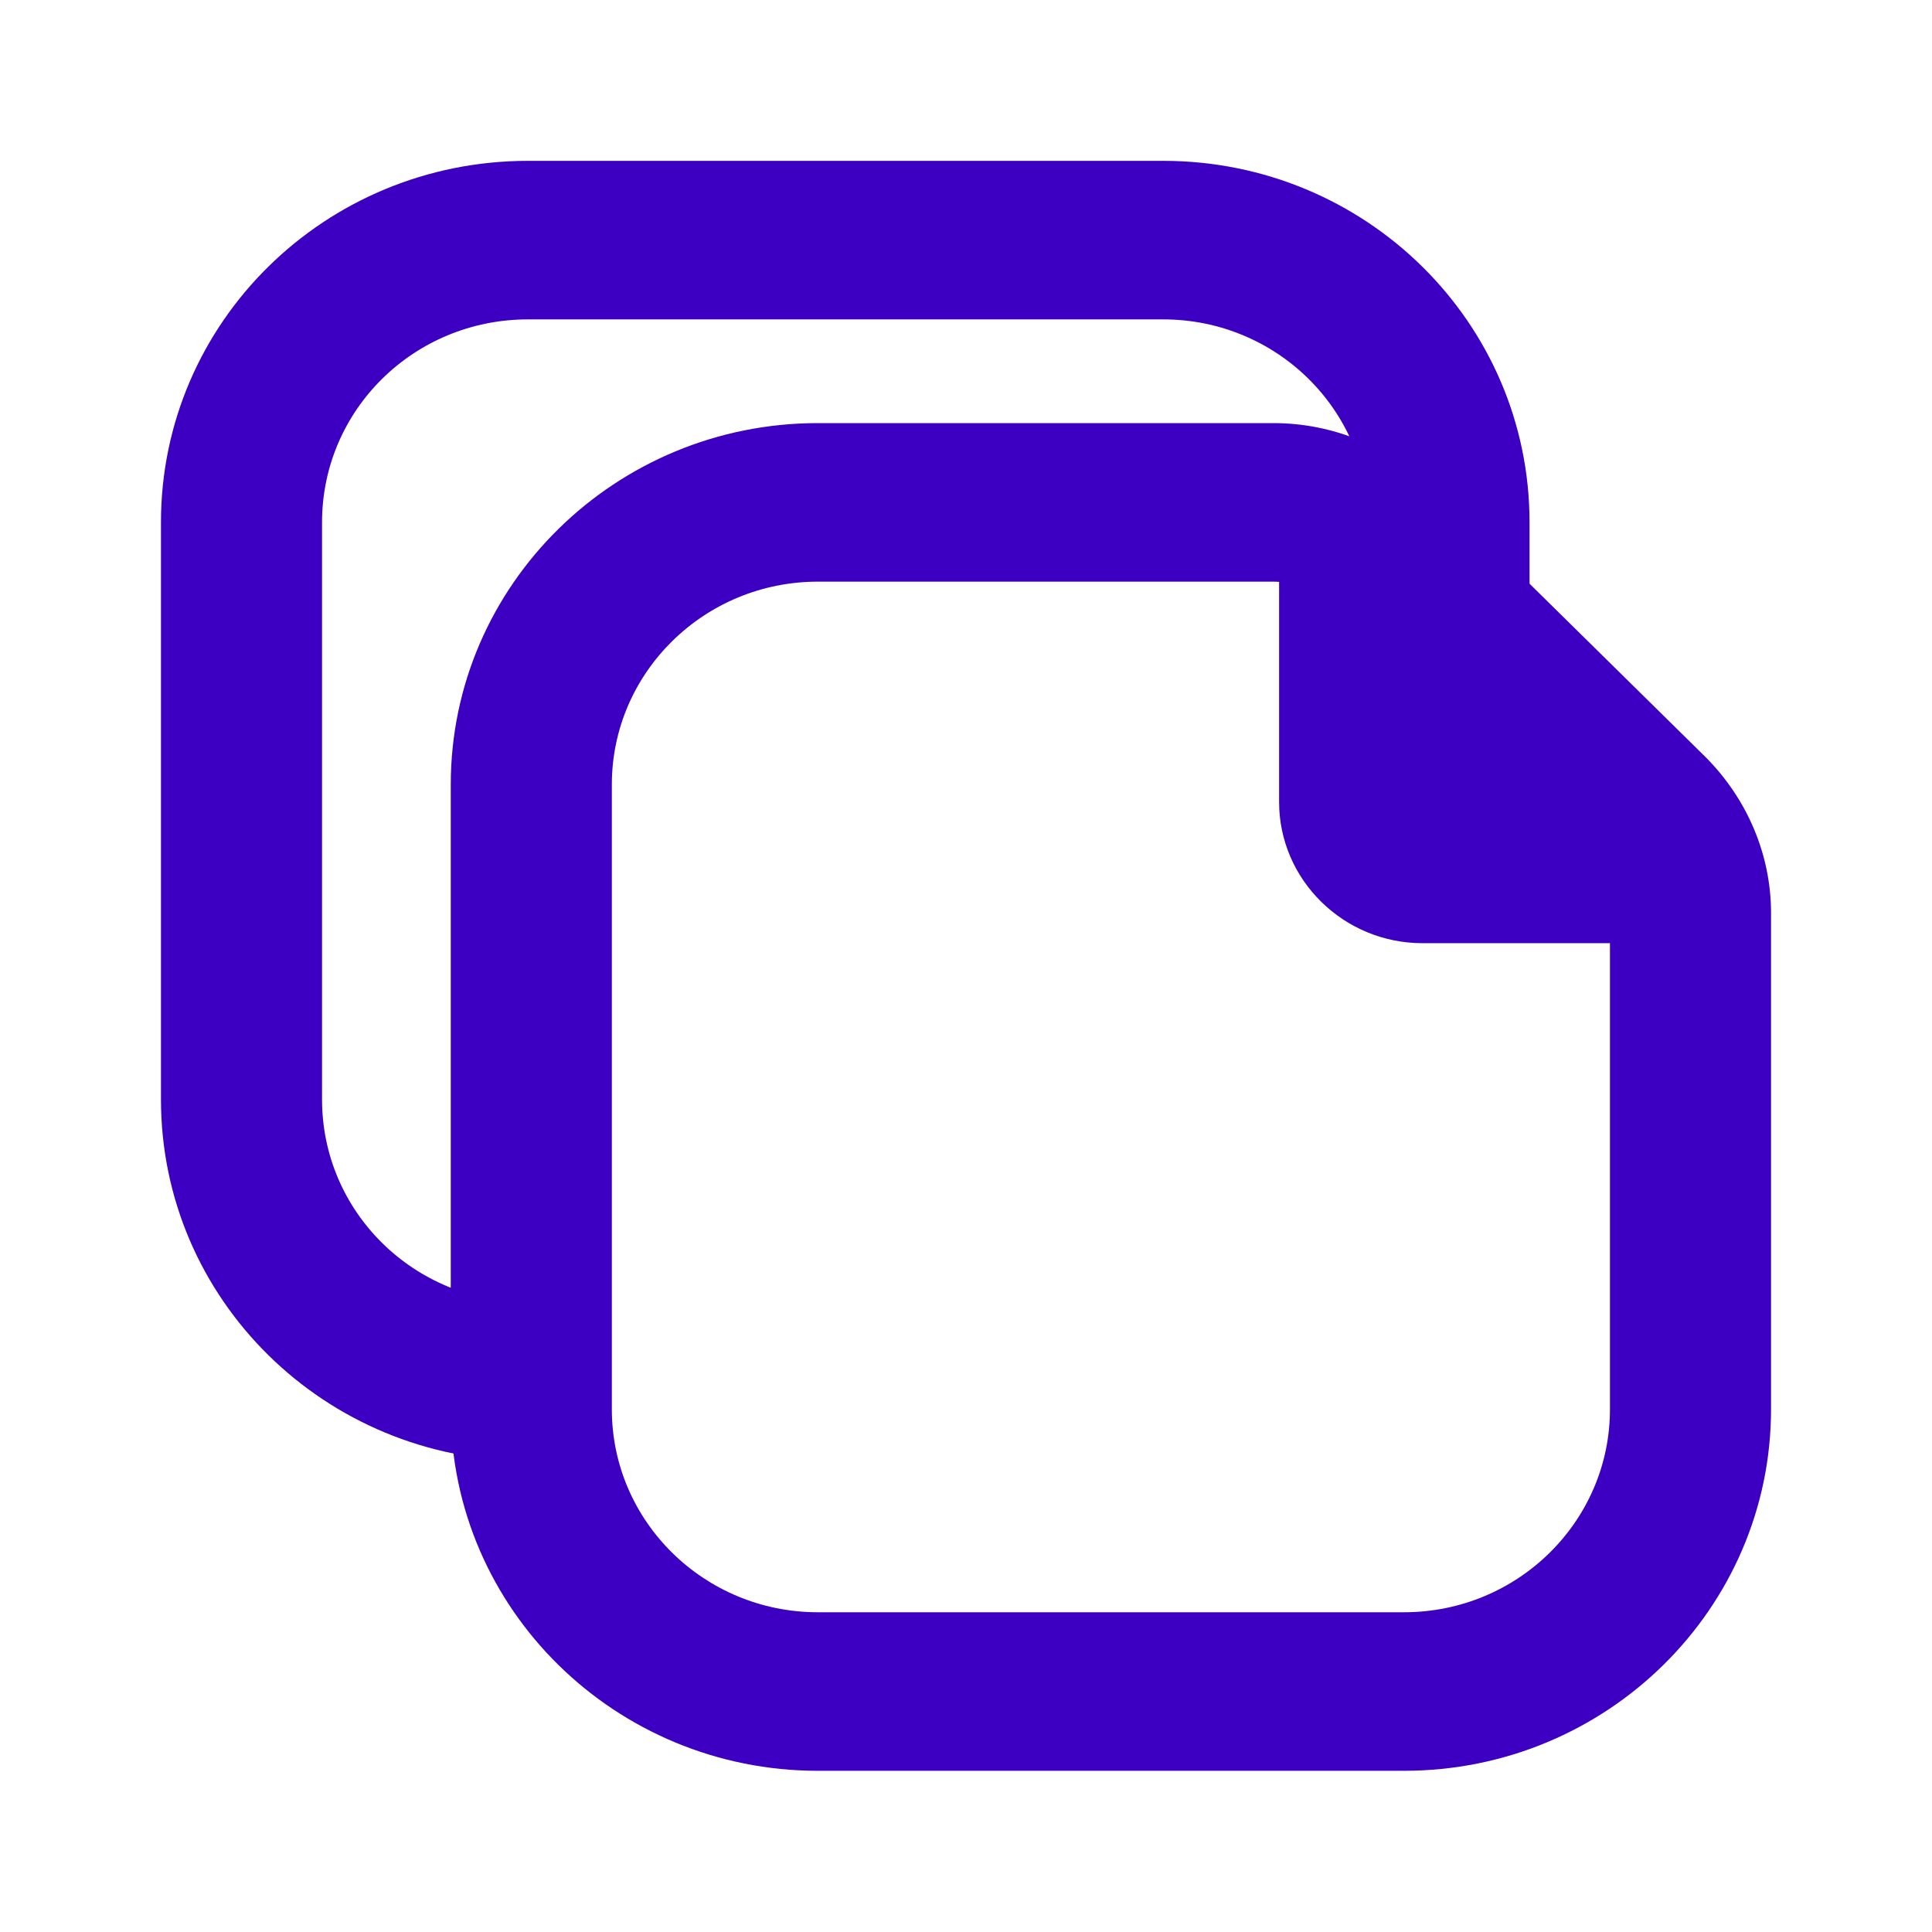
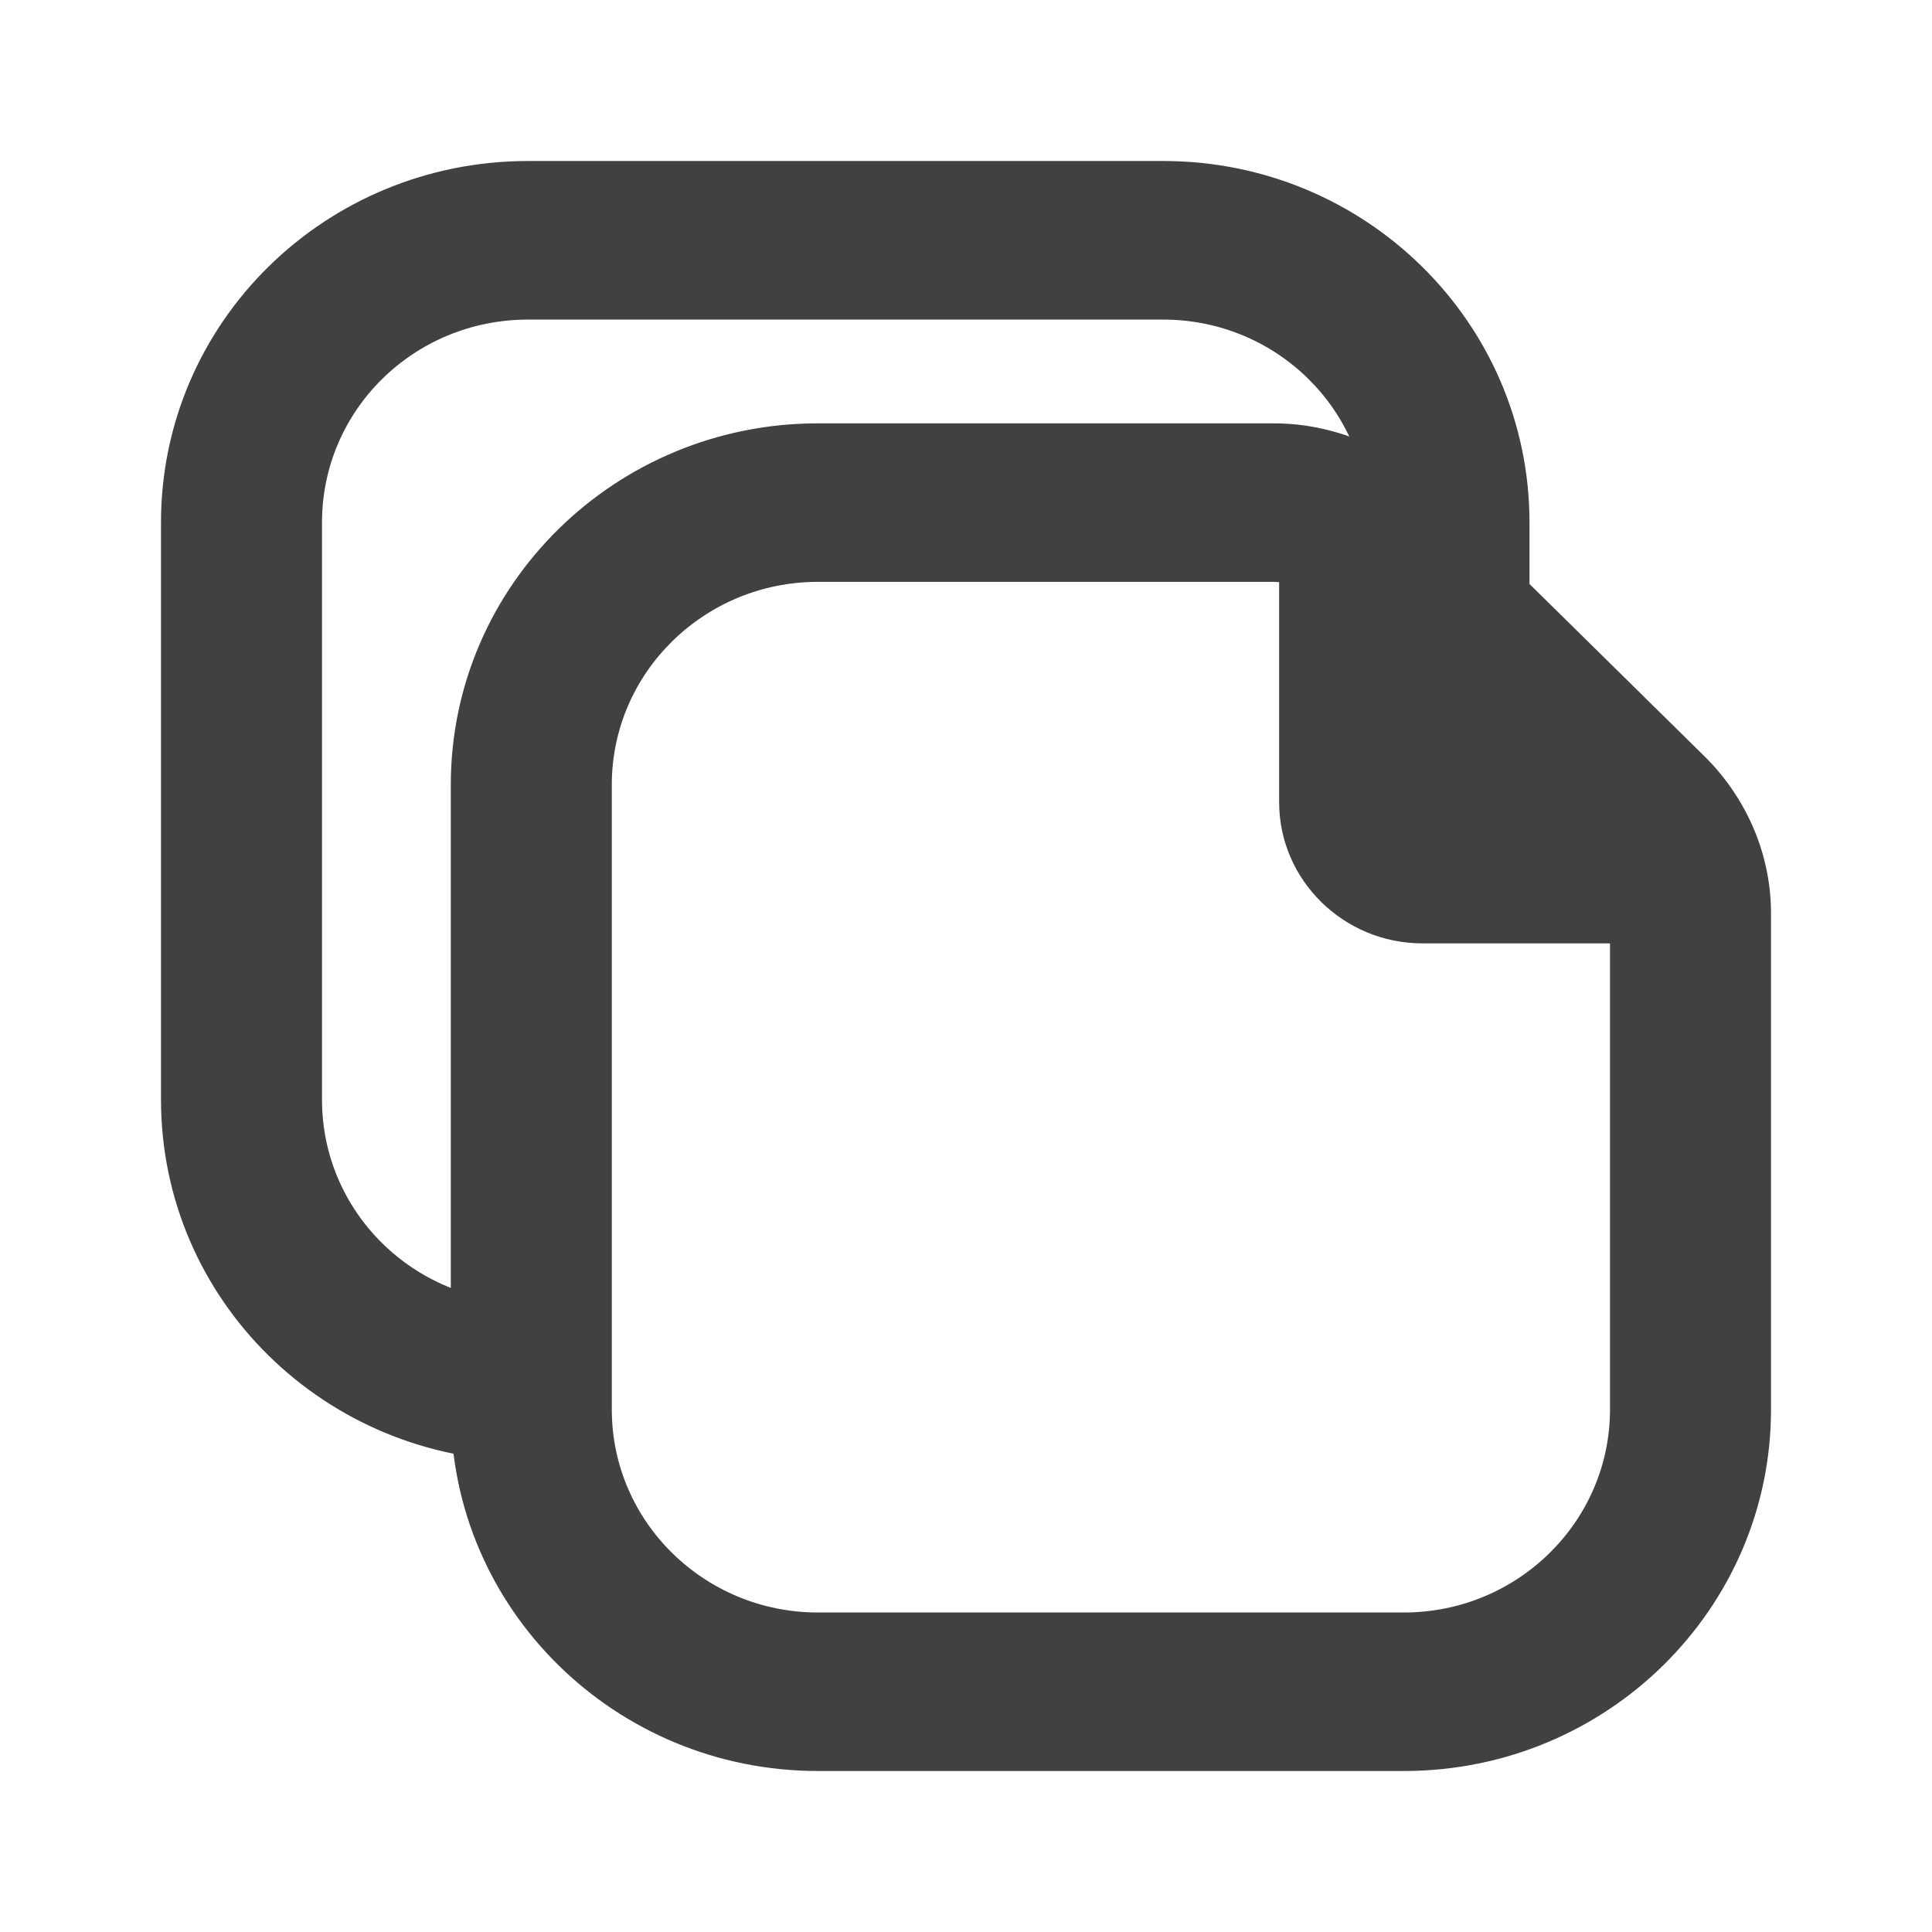
- <svg xmlns="http://www.w3.org/2000/svg" width="16" height="16" viewBox="0 0 16 16" fill="none">
-   <path fill-rule="evenodd" clip-rule="evenodd" d="M5.067 6.498C5.067 5.568 5.834 4.817 6.773 4.817H10.547C10.562 4.817 10.578 4.818 10.593 4.819V6.642C10.593 7.286 11.127 7.811 11.78 7.811H13.333V11.671C13.333 12.597 12.571 13.352 11.627 13.352H6.773C5.834 13.352 5.067 12.601 5.067 11.671V6.498ZM6.773 3.504C5.1 3.504 3.733 4.841 3.733 6.498V11.671C3.733 13.328 5.1 14.665 6.773 14.665H11.627C13.309 14.665 14.667 13.319 14.667 11.671V7.561C14.667 7.074 14.467 6.617 14.132 6.277L14.128 6.273L11.855 4.034L11.851 4.031C11.506 3.701 11.041 3.504 10.547 3.504H6.773Z" fill="#3D00C3" />
-   <path fill-rule="evenodd" clip-rule="evenodd" d="M4.373 2.645C3.428 2.645 2.667 3.395 2.667 4.326V9.105C2.667 10.036 3.428 10.786 4.373 10.786V12.099C2.692 12.099 1.333 10.761 1.333 9.105V4.326C1.333 2.67 2.692 1.332 4.373 1.332H9.633C11.31 1.332 12.667 2.671 12.667 4.326V5.888H11.334V4.326C11.334 3.394 10.571 2.645 9.633 2.645H4.373Z" fill="#3D00C3" />
+ <svg xmlns="http://www.w3.org/2000/svg" width="24" height="24" viewBox="0 0 24 24" fill="none">
+   <path fill-rule="evenodd" clip-rule="evenodd" d="M7.6 9.749C7.6 8.355 8.75 7.228 10.16 7.228H15.82C15.843 7.228 15.866 7.229 15.89 7.232V9.966C15.89 10.931 16.69 11.719 17.67 11.719H20V17.51C20 18.898 18.855 20.031 17.44 20.031H10.16C8.75 20.031 7.6 18.904 7.6 17.51V9.749ZM10.16 5.259C7.649 5.259 5.6 7.264 5.6 9.749V17.51C5.6 19.995 7.649 22 10.16 22H17.44C19.964 22 22 19.982 22 17.51V11.345C22 10.614 21.7 9.928 21.197 9.418L21.192 9.413L17.781 6.054L17.776 6.049C17.258 5.554 16.561 5.259 15.82 5.259H10.16Z" fill="#414042" />
+   <path fill-rule="evenodd" clip-rule="evenodd" d="M6.56 3.97C5.142 3.97 4 5.095 4 6.491V13.66C4 15.056 5.142 16.181 6.56 16.181V18.151C4.038 18.151 2 16.144 2 13.66V6.491C2 4.007 4.038 2 6.56 2H14.45C16.964 2 19 4.009 19 6.491V8.835H17V6.491C17 5.093 15.856 3.97 14.45 3.97H6.56Z" fill="#414042" />
</svg>
